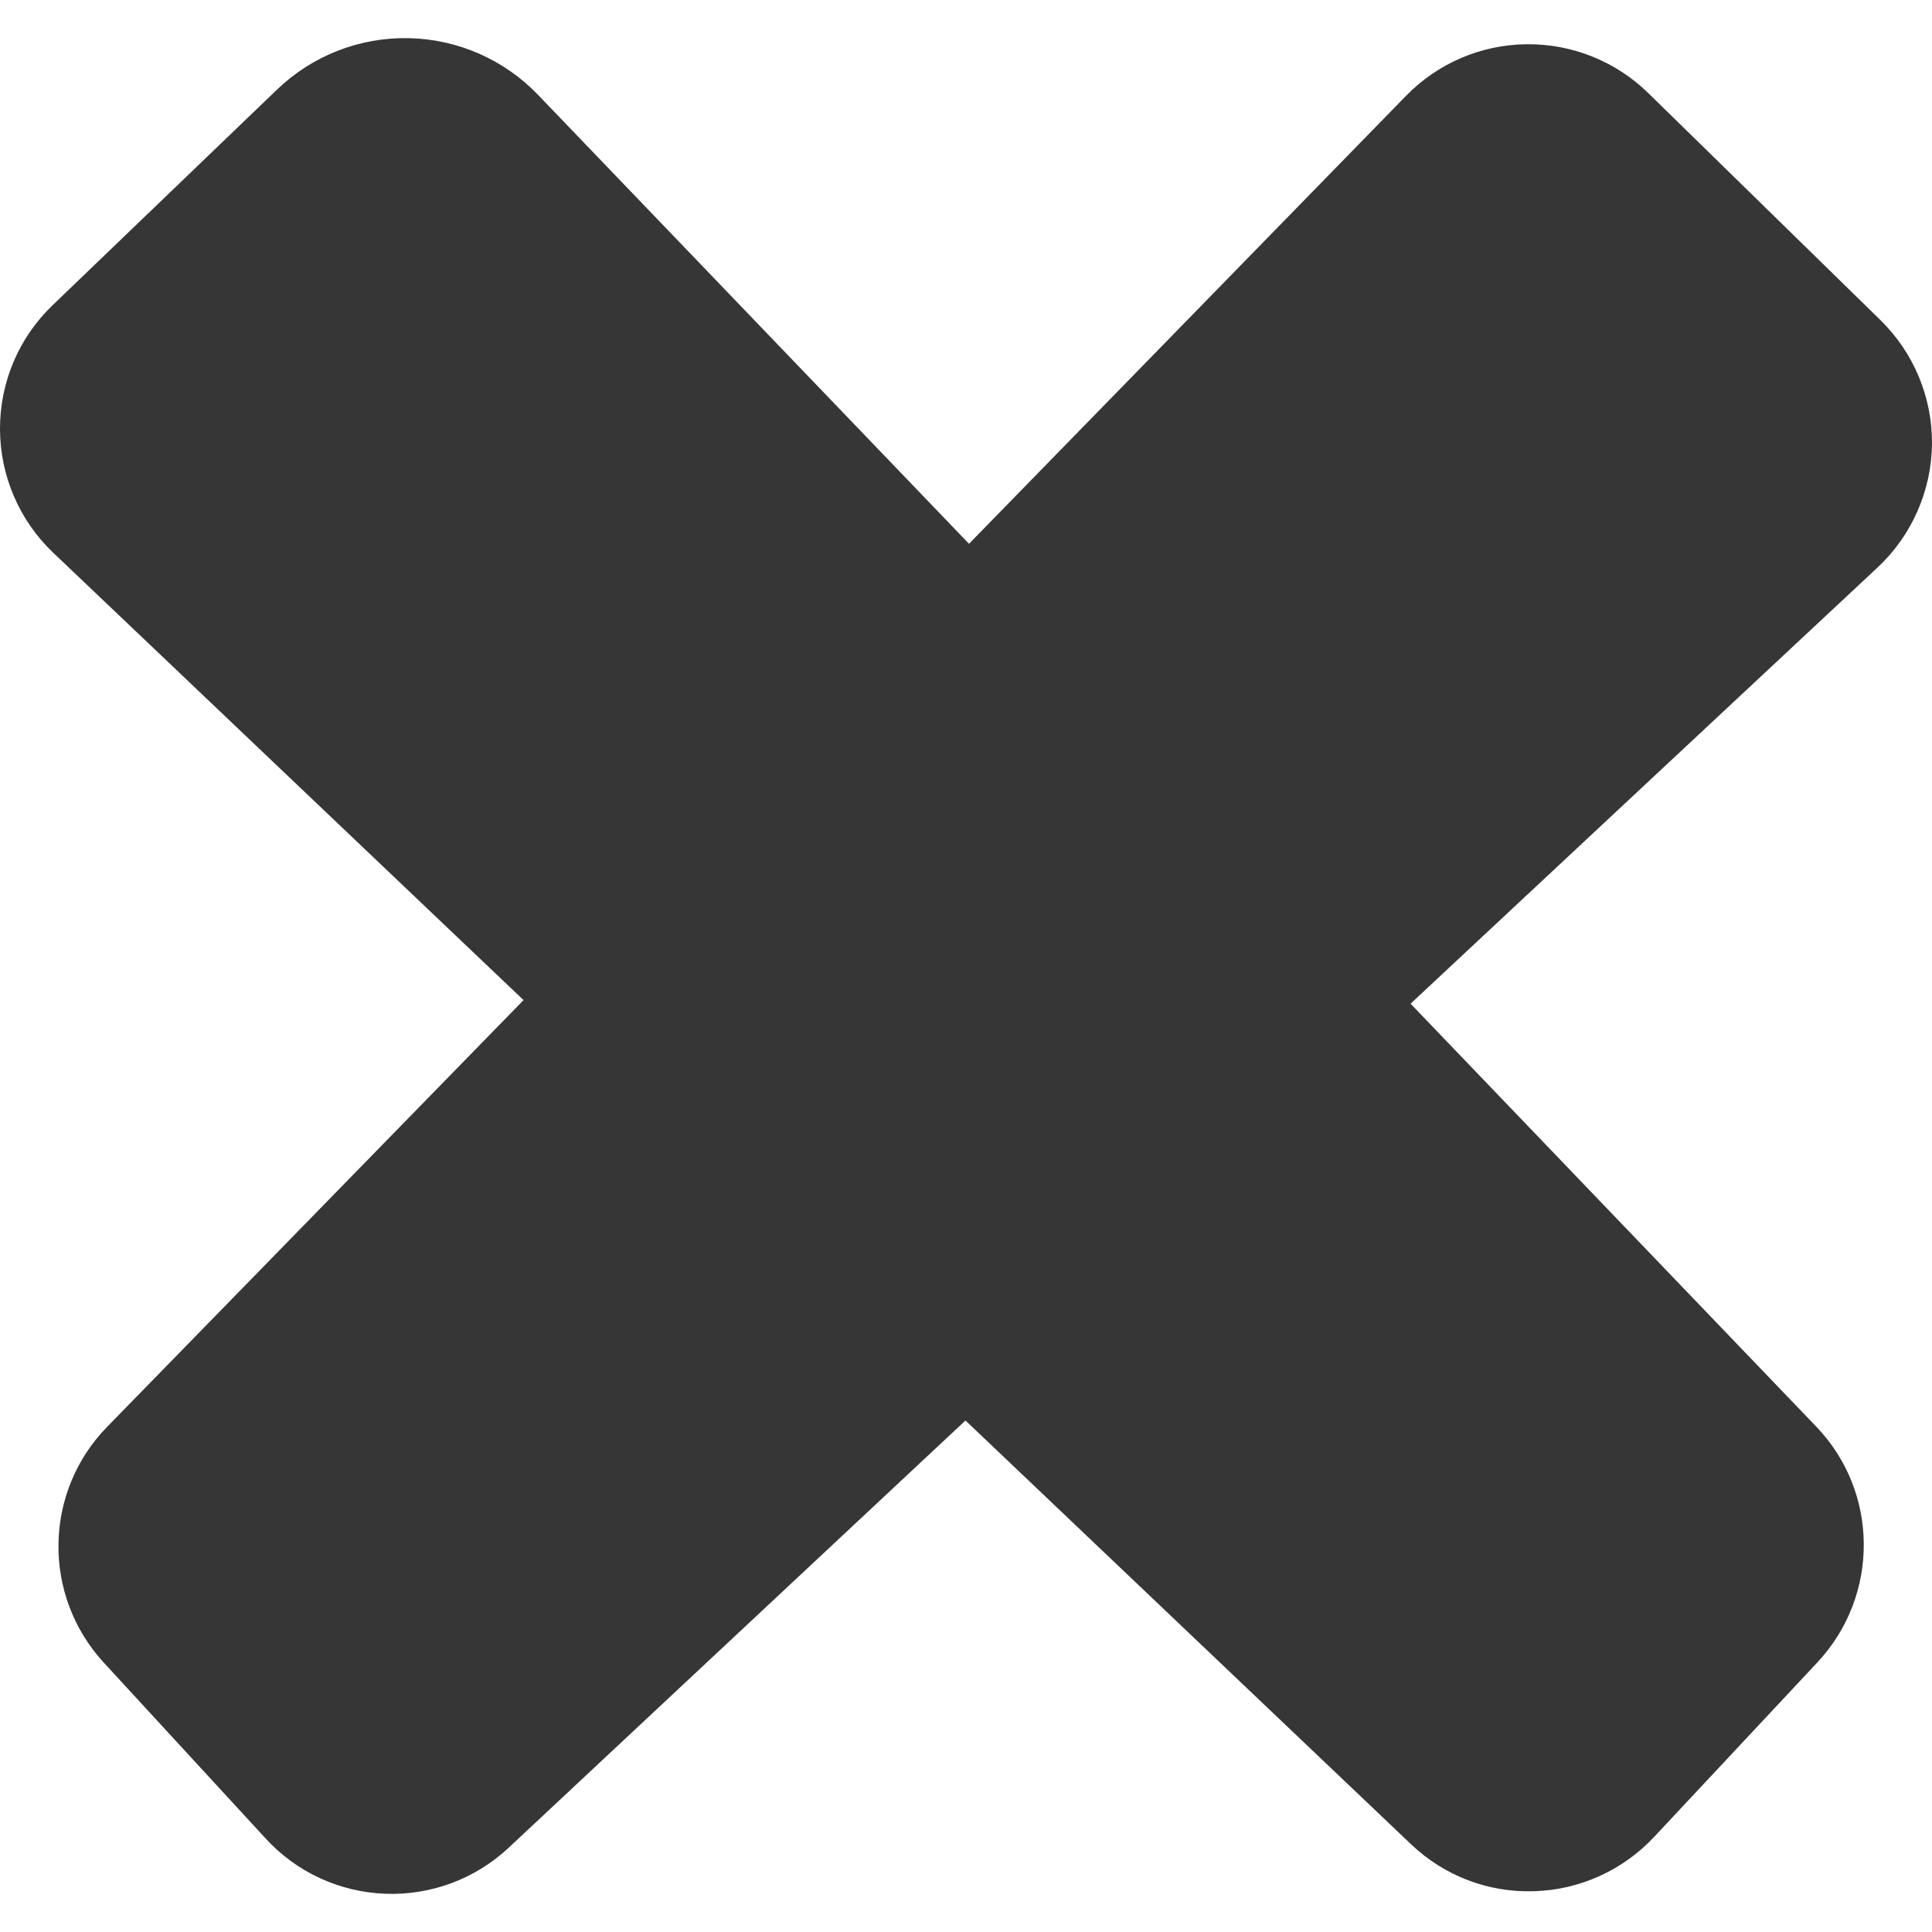
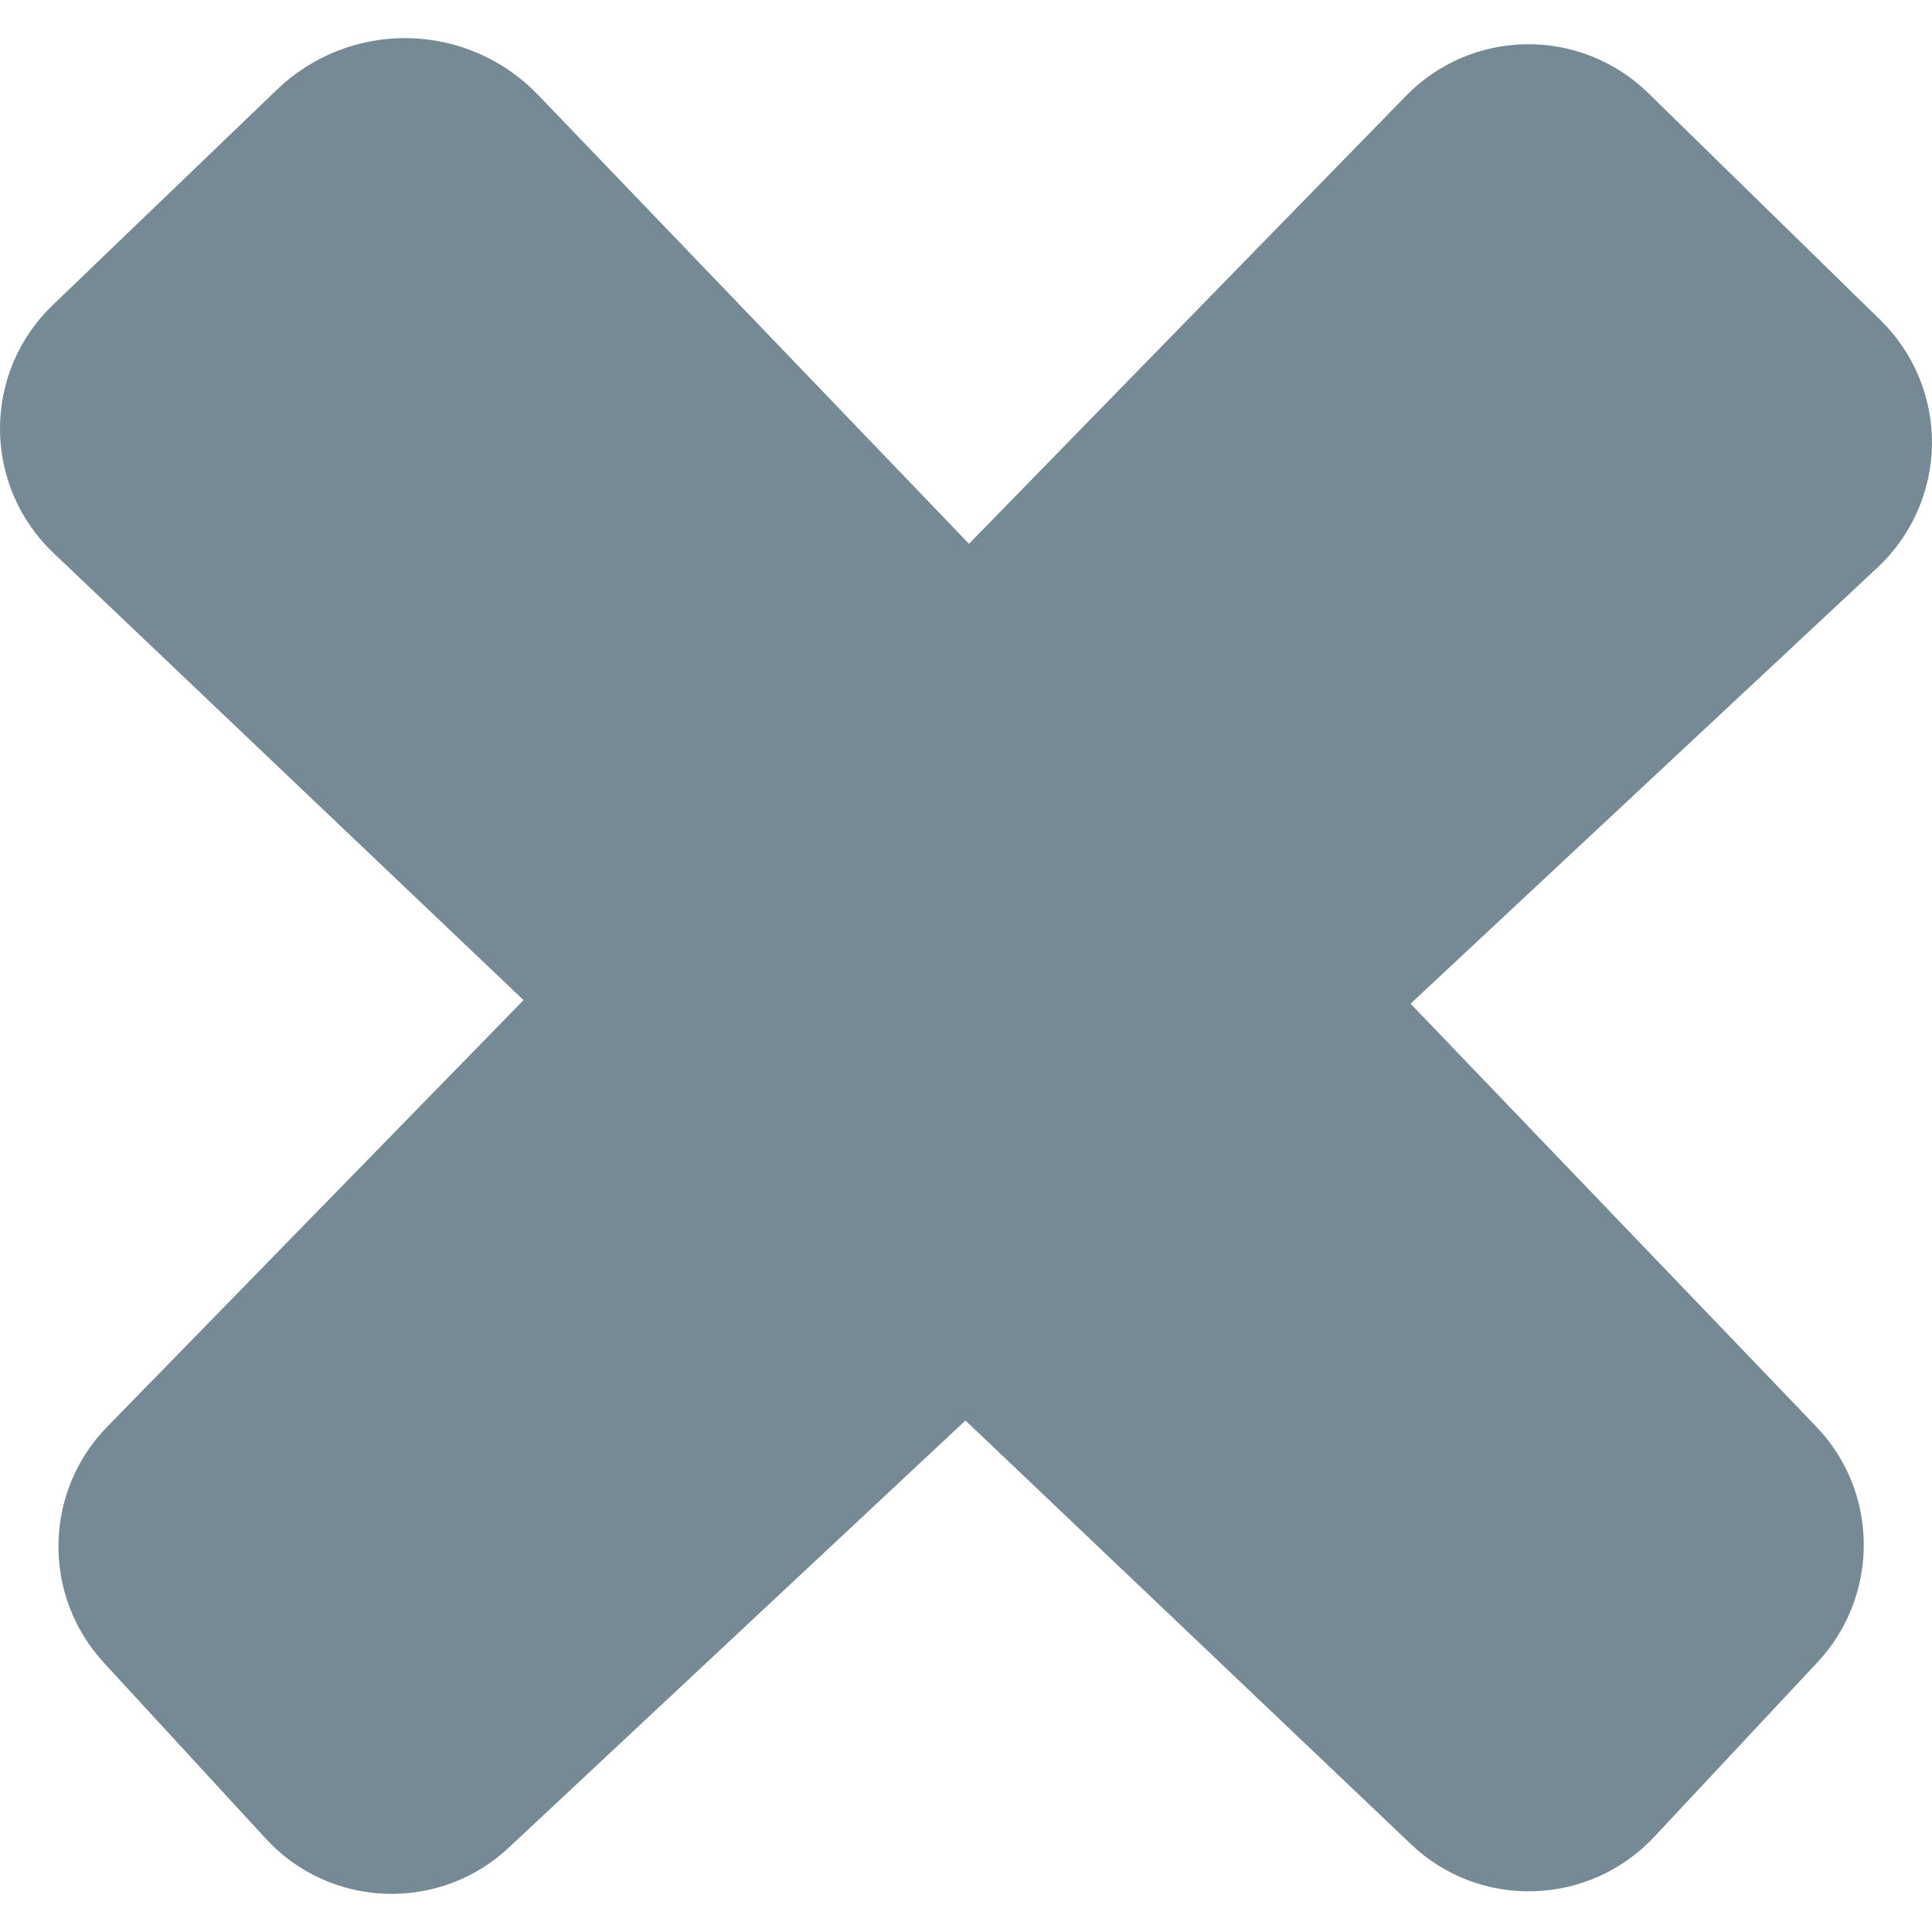
<svg xmlns="http://www.w3.org/2000/svg" version="1.1" x="0px" y="0px" viewBox="0 0 4000 4000" style="enable-background:new 0 0 4000 4000;" xml:space="preserve">
  <style type="text/css">
	.st0{display:none;}
	.st1{display:inline;fill:#E7ECED;}
- 	.st2{display:inline;fill:#363636;}
- 	.st3{display:inline;fill:#232323;}
- 	.st4{display:inline;fill:#626262;}
+ 	.st2{display:inline;fill:#758a95;}
+ 	.st3{display:inline;fill:#ecedf6;}
+ 	.st4{display:inline;fill:#334147;}
	.st5{display:inline;fill:#366DB6;}
	.st6{display:inline;fill:#F6F6F6;}
- 	.st7{fill:#363636;}
+ 	.st7{fill:#758a95;}
	.st8{display:inline;}
</style>
  <g id="Main" class="st0">
    <path class="st1" d="M1772.9,2255.66l-158.15,158.14l158.15,158.14c26.96,26.97,26.96,70.55,0,97.51   c-13.46,13.45-31.11,20.2-48.76,20.2c-17.66,0-35.32-6.75-48.76-20.2l-206.9-206.9c-26.97-26.96-26.97-70.55,0-97.51l206.9-206.9   c26.9-26.97,70.62-26.97,97.52,0C1799.86,2185.11,1799.86,2228.69,1772.9,2255.66z" />
    <path class="st1" d="M2135.23,2156.84l-137.93,482.75c-8.62,30.34-36.2,50.06-66.27,50.06c-6.28,0-12.62-0.89-18.97-2.61   c-36.62-10.49-57.86-48.69-47.38-85.24l137.93-482.76c10.48-36.62,48.61-57.59,85.24-47.45   C2124.46,2082.08,2145.71,2120.28,2135.23,2156.84z" />
    <path class="st1" d="M2531.51,2462.55l-206.9,206.9c-13.44,13.45-31.1,20.2-48.75,20.2c-17.66,0-35.32-6.75-48.76-20.2   c-26.97-26.97-26.97-70.55,0-97.51l158.14-158.14l-158.14-158.14c-26.97-26.97-26.97-70.56,0-97.52c26.9-26.97,70.61-26.97,97.51,0   l206.9,206.9C2558.48,2392.01,2558.48,2435.59,2531.51,2462.55z" />
    <path class="st1" d="M3152.2,2206.89c-70.9,0-135.45-45.17-155.45-113.17c-20.9-70.97-49.1-112.62-83.86-176.42   c-34-62.41-20.76-140.14,29.52-190.41l111.93-111.93l-255.59-255.58l-111.93,111.93c-50.27,50.27-128,63.51-190.41,29.51   c-63.8-34.76-105.45-62.97-176.41-83.86c-67.93-19.93-113.11-84.48-113.11-155.38v-158.14H1793.1v158.14   c0,70.9-45.17,135.44-113.17,155.44c-70.97,20.9-112.62,49.11-176.42,83.86c-62.41,34-140.14,20.76-190.41-29.51l-111.93-111.93   l-255.59,255.58l111.93,111.93c50.28,50.28,63.52,128,29.52,190.42c-34.76,63.79-62.97,105.44-83.86,176.41   c-19.93,67.93-84.48,113.1-155.38,113.1H689.65v413.8H847.8c70.89,0,135.44,45.17,155.44,113.17   c20.9,70.97,49.1,112.62,83.86,176.41c34,62.42,20.76,140.14-29.52,190.42l-111.93,111.93l255.59,255.58l111.93-111.93   c50.27-50.27,128-63.51,190.41-29.51c63.8,34.76,105.45,62.97,176.42,83.86c67.93,19.93,113.1,84.48,113.1,155.38v158.14h413.79   v-158.14c0-70.9,45.18-135.45,113.18-155.45c70.96-20.89,112.61-49.1,176.41-83.86c62.41-34,140.14-20.75,190.41,29.52   l111.93,111.93l255.59-255.59l-111.93-111.92c-50.27-50.28-63.52-128-29.52-190.42c34.76-63.8,62.97-105.44,83.86-176.41   c19.93-67.93,84.49-113.1,155.38-113.1h158.14v-413.8H3152.2z M2000,3172.41c-418.98,0-758.62-339.64-758.62-758.61   c0-418.98,339.64-758.62,758.62-758.62c418.97,0,758.61,339.64,758.61,758.62C2758.61,2832.77,2418.97,3172.41,2000,3172.41z" />
    <path class="st2" d="M3999.99,653.61v173.98H0v2931.02C0,3891.93,108.07,4000,241.38,4000h3517.23   c133.31,0,241.38-108.07,241.39-241.39V655.17C4000,654.65,4000,654.13,3999.99,653.61z M3310.34,2620.69H3152.2   c-70.89,0-135.45,45.17-155.38,113.1c-20.89,70.97-49.1,112.61-83.86,176.41c-34,62.42-20.75,140.14,29.52,190.42l111.93,111.92   l-255.59,255.59l-111.93-111.93c-50.27-50.27-128-63.52-190.41-29.52c-63.8,34.76-105.45,62.97-176.41,83.86   c-68,20-113.18,84.55-113.18,155.45v158.14H1793.1v-158.14c0-70.9-45.17-135.45-113.1-155.38   c-70.97-20.89-112.62-49.1-176.42-83.86c-62.41-34-140.14-20.76-190.41,29.51l-111.93,111.93l-255.59-255.58l111.93-111.93   c50.28-50.28,63.52-128,29.52-190.42c-34.76-63.79-62.96-105.44-83.86-176.41c-20-68-84.55-113.17-155.44-113.17H689.65v-413.8   h158.14c70.9,0,135.45-45.17,155.38-113.1c20.89-70.97,49.1-112.62,83.86-176.41c34-62.42,20.76-140.14-29.52-190.42   l-111.93-111.93l255.59-255.58l111.93,111.93c50.27,50.27,128,63.51,190.41,29.51c63.8-34.75,105.45-62.96,176.42-83.86   c68-20,113.17-84.54,113.17-155.44v-158.14h413.79v158.14c0,70.9,45.18,135.45,113.11,155.38c70.96,20.89,112.61,49.1,176.41,83.86   c62.41,34,140.14,20.76,190.41-29.51l111.93-111.93l255.59,255.58l-111.93,111.93c-50.28,50.27-63.52,128-29.52,190.41   c34.76,63.8,62.96,105.45,83.86,176.42c20,68,84.55,113.17,155.45,113.17h158.14V2620.69z" />
    <path class="st3" d="M3758.62,0H241.38C108.07,0,0,108.07,0,241.39v586.2h3999.99v-586.2C3999.99,108.07,3891.92,0,3758.62,0z    M551.72,551.72H275.86V275.86h275.86V551.72z M1103.44,551.72H827.58V275.86h275.86V551.72z M1655.17,551.72h-275.86V275.86   h275.86V551.72z" />
    <rect x="275.86" y="275.86" class="st4" width="275.86" height="275.86" />
    <rect x="827.58" y="275.86" class="st4" width="275.86" height="275.86" />
    <rect x="1379.31" y="275.86" class="st4" width="275.86" height="275.86" />
    <path class="st5" d="M1772.9,2255.66l-158.15,158.14l158.15,158.14c26.96,26.97,26.96,70.55,0,97.51   c-13.46,13.45-31.11,20.2-48.76,20.2c-17.66,0-35.32-6.75-48.76-20.2l-206.9-206.9c-26.97-26.96-26.97-70.55,0-97.51l206.9-206.9   c26.9-26.97,70.62-26.97,97.52,0C1799.86,2185.11,1799.86,2228.69,1772.9,2255.66z" />
    <path class="st5" d="M2135.23,2156.84l-137.93,482.75c-8.62,30.34-36.2,50.06-66.27,50.06c-6.28,0-12.62-0.89-18.97-2.61   c-36.62-10.49-57.86-48.69-47.38-85.24l137.93-482.76c10.48-36.62,48.61-57.59,85.24-47.45   C2124.46,2082.08,2145.71,2120.28,2135.23,2156.84z" />
    <path class="st5" d="M2531.51,2365.04c26.97,26.97,26.97,70.55,0,97.51l-206.9,206.9c-13.44,13.45-31.1,20.2-48.75,20.2   c-17.66,0-35.32-6.75-48.76-20.2c-26.97-26.97-26.97-70.55,0-97.51l158.14-158.14l-158.14-158.14c-26.97-26.97-26.97-70.56,0-97.52   c26.9-26.97,70.61-26.97,97.51,0L2531.51,2365.04z" />
    <path class="st6" d="M3152.2,2206.89c-70.9,0-135.45-45.17-155.45-113.17c-20.9-70.97-49.1-112.62-83.86-176.42   c-34-62.41-20.76-140.14,29.52-190.41l111.93-111.93l-255.59-255.58l-111.93,111.93c-50.27,50.27-128,63.51-190.41,29.51   c-63.8-34.76-105.45-62.97-176.41-83.86c-67.93-19.93-113.11-84.48-113.11-155.38v-158.14H1793.1v158.14   c0,70.9-45.17,135.44-113.17,155.44c-70.97,20.9-112.62,49.11-176.42,83.86c-62.41,34-140.14,20.76-190.41-29.51l-111.93-111.93   l-255.59,255.58l111.93,111.93c50.28,50.28,63.52,128,29.52,190.42c-34.76,63.79-62.97,105.44-83.86,176.41   c-19.93,67.93-84.48,113.1-155.38,113.1H689.65v413.8H847.8c70.89,0,135.44,45.17,155.44,113.17   c20.9,70.97,49.1,112.62,83.86,176.41c34,62.42,20.76,140.14-29.52,190.42l-111.93,111.93l255.59,255.58l111.93-111.93   c50.27-50.27,128-63.51,190.41-29.51c63.8,34.76,105.45,62.97,176.42,83.86c67.93,19.93,113.1,84.48,113.1,155.38v158.14h413.79   v-158.14c0-70.9,45.18-135.45,113.18-155.45c70.96-20.89,112.61-49.1,176.41-83.86c62.41-34,140.14-20.75,190.41,29.52   l111.93,111.93l255.59-255.59l-111.93-111.92c-50.27-50.28-63.52-128-29.52-190.42c34.76-63.8,62.97-105.44,83.86-176.41   c19.93-67.93,84.49-113.1,155.38-113.1h158.14v-413.8H3152.2z M2000,3172.41c-418.98,0-758.62-339.64-758.62-758.61   c0-418.98,339.64-758.62,758.62-758.62c418.97,0,758.61,339.64,758.61,758.62C2758.61,2832.77,2418.97,3172.41,2000,3172.41z" />
    <path class="st3" d="M2000,1655.18c-418.98,0-758.62,339.64-758.62,758.62c0,418.97,339.64,758.61,758.62,758.61   c418.97,0,758.61-339.64,758.61-758.61C2758.61,1994.82,2418.97,1655.18,2000,1655.18z M1772.9,2571.94   c26.96,26.97,26.96,70.55,0,97.51c-13.46,13.45-31.11,20.2-48.76,20.2c-17.66,0-35.32-6.75-48.76-20.2l-206.9-206.9   c-26.97-26.96-26.97-70.55,0-97.51l206.9-206.9c26.9-26.97,70.62-26.97,97.52,0c26.96,26.97,26.96,70.55,0,97.52l-158.15,158.14   L1772.9,2571.94z M2135.23,2156.84l-137.93,482.75c-8.62,30.34-36.2,50.06-66.27,50.06c-6.28,0-12.62-0.89-18.97-2.61   c-36.62-10.49-57.86-48.69-47.38-85.24l137.93-482.76c10.48-36.62,48.61-57.59,85.24-47.45   C2124.46,2082.08,2145.71,2120.28,2135.23,2156.84z M2531.51,2462.55l-206.9,206.9c-13.44,13.45-31.1,20.2-48.75,20.2   c-17.66,0-35.32-6.75-48.76-20.2c-26.97-26.97-26.97-70.55,0-97.51l158.14-158.14l-158.14-158.14c-26.97-26.97-26.97-70.56,0-97.52   c26.9-26.97,70.61-26.97,97.51,0l206.9,206.9C2558.48,2392.01,2558.48,2435.59,2531.51,2462.55z" />
    <path class="st4" d="M1772.9,2255.66l-158.15,158.14l158.15,158.14c26.96,26.97,26.96,70.55,0,97.51   c-13.46,13.45-31.11,20.2-48.76,20.2c-17.66,0-35.32-6.75-48.76-20.2l-206.9-206.9c-26.97-26.96-26.97-70.55,0-97.51l206.9-206.9   c26.9-26.97,70.62-26.97,97.52,0C1799.86,2185.11,1799.86,2228.69,1772.9,2255.66z" />
    <path class="st4" d="M2135.23,2156.84l-137.93,482.75c-8.62,30.34-36.2,50.06-66.27,50.06c-6.28,0-12.62-0.89-18.97-2.61   c-36.62-10.49-57.86-48.69-47.38-85.24l137.93-482.76c10.48-36.62,48.61-57.59,85.24-47.45   C2124.46,2082.08,2145.71,2120.28,2135.23,2156.84z" />
    <path class="st4" d="M2531.51,2462.55l-206.9,206.9c-13.44,13.45-31.1,20.2-48.75,20.2c-17.66,0-35.32-6.75-48.76-20.2   c-26.97-26.97-26.97-70.55,0-97.51l158.14-158.14l-158.14-158.14c-26.97-26.97-26.97-70.56,0-97.52c26.9-26.97,70.61-26.97,97.51,0   l206.9,206.9C2558.48,2392.01,2558.48,2435.59,2531.51,2462.55z" />
  </g>
  <g id="Quitter">
    <g>
      <path class="st7" d="M3887.46,1174.77c70.65-66,111.26-158.28,112.52-254.96c1.01-96.8-37.84-189.83-107.11-257.47l-480.5-469.81    c-67.26-65.75-157.9-102.08-252.19-100.95c-94.04,1.13-183.67,39.48-249.17,106.86l-904.79,927.42l-892.1-929.31    c-70.28-73.29-166.58-115.54-268.03-117.55c-101.45-2.14-199.64,36.33-272.68,106.61l-464.53,446.3    C38.97,698.92-0.25,791.45,0,888.38c0.25,96.8,39.98,189.21,110.13,255.96l973.81,926.29l-862.18,883.55    c-131.5,134.64-134.64,348.74-7.29,487.66l335.67,364.71c63.99,69.9,153.12,110.76,247.67,114.28    c94.41,3.52,186.44-30.68,255.46-95.42l945.65-884.43l922.65,877.51c68.52,65.25,159.91,100.2,254.45,97.05    c94.54-2.64,183.93-43.25,248.8-112.52l338.31-361.69c128.48-137.91,127.48-352.01-2.89-487.79l-839.8-875.5L3887.46,1174.77z" />
    </g>
  </g>
  <g id="Reduire" class="st0">
    <path class="st2" d="M0,2284.82v-569.64c0-212.78,172.49-385.26,385.26-385.26h3229.47c212.78,0,385.26,172.49,385.26,385.26   v569.64c0,212.78-172.49,385.26-385.26,385.26H385.26C172.49,2670.08,0,2497.59,0,2284.82z" />
  </g>
  <g id="Agrandir" class="st0">
    <g class="st8">
      <path class="st7" d="M3300,700v2600H700V700H3300 M3614.73,0H385.27C172.49,0,0,172.49,0,385.27v3229.47    C0,3827.51,172.49,4000,385.27,4000h3229.47c212.78,0,385.27-172.49,385.27-385.27V385.27C4000,172.49,3827.51,0,3614.73,0    L3614.73,0z" />
    </g>
  </g>
</svg>
